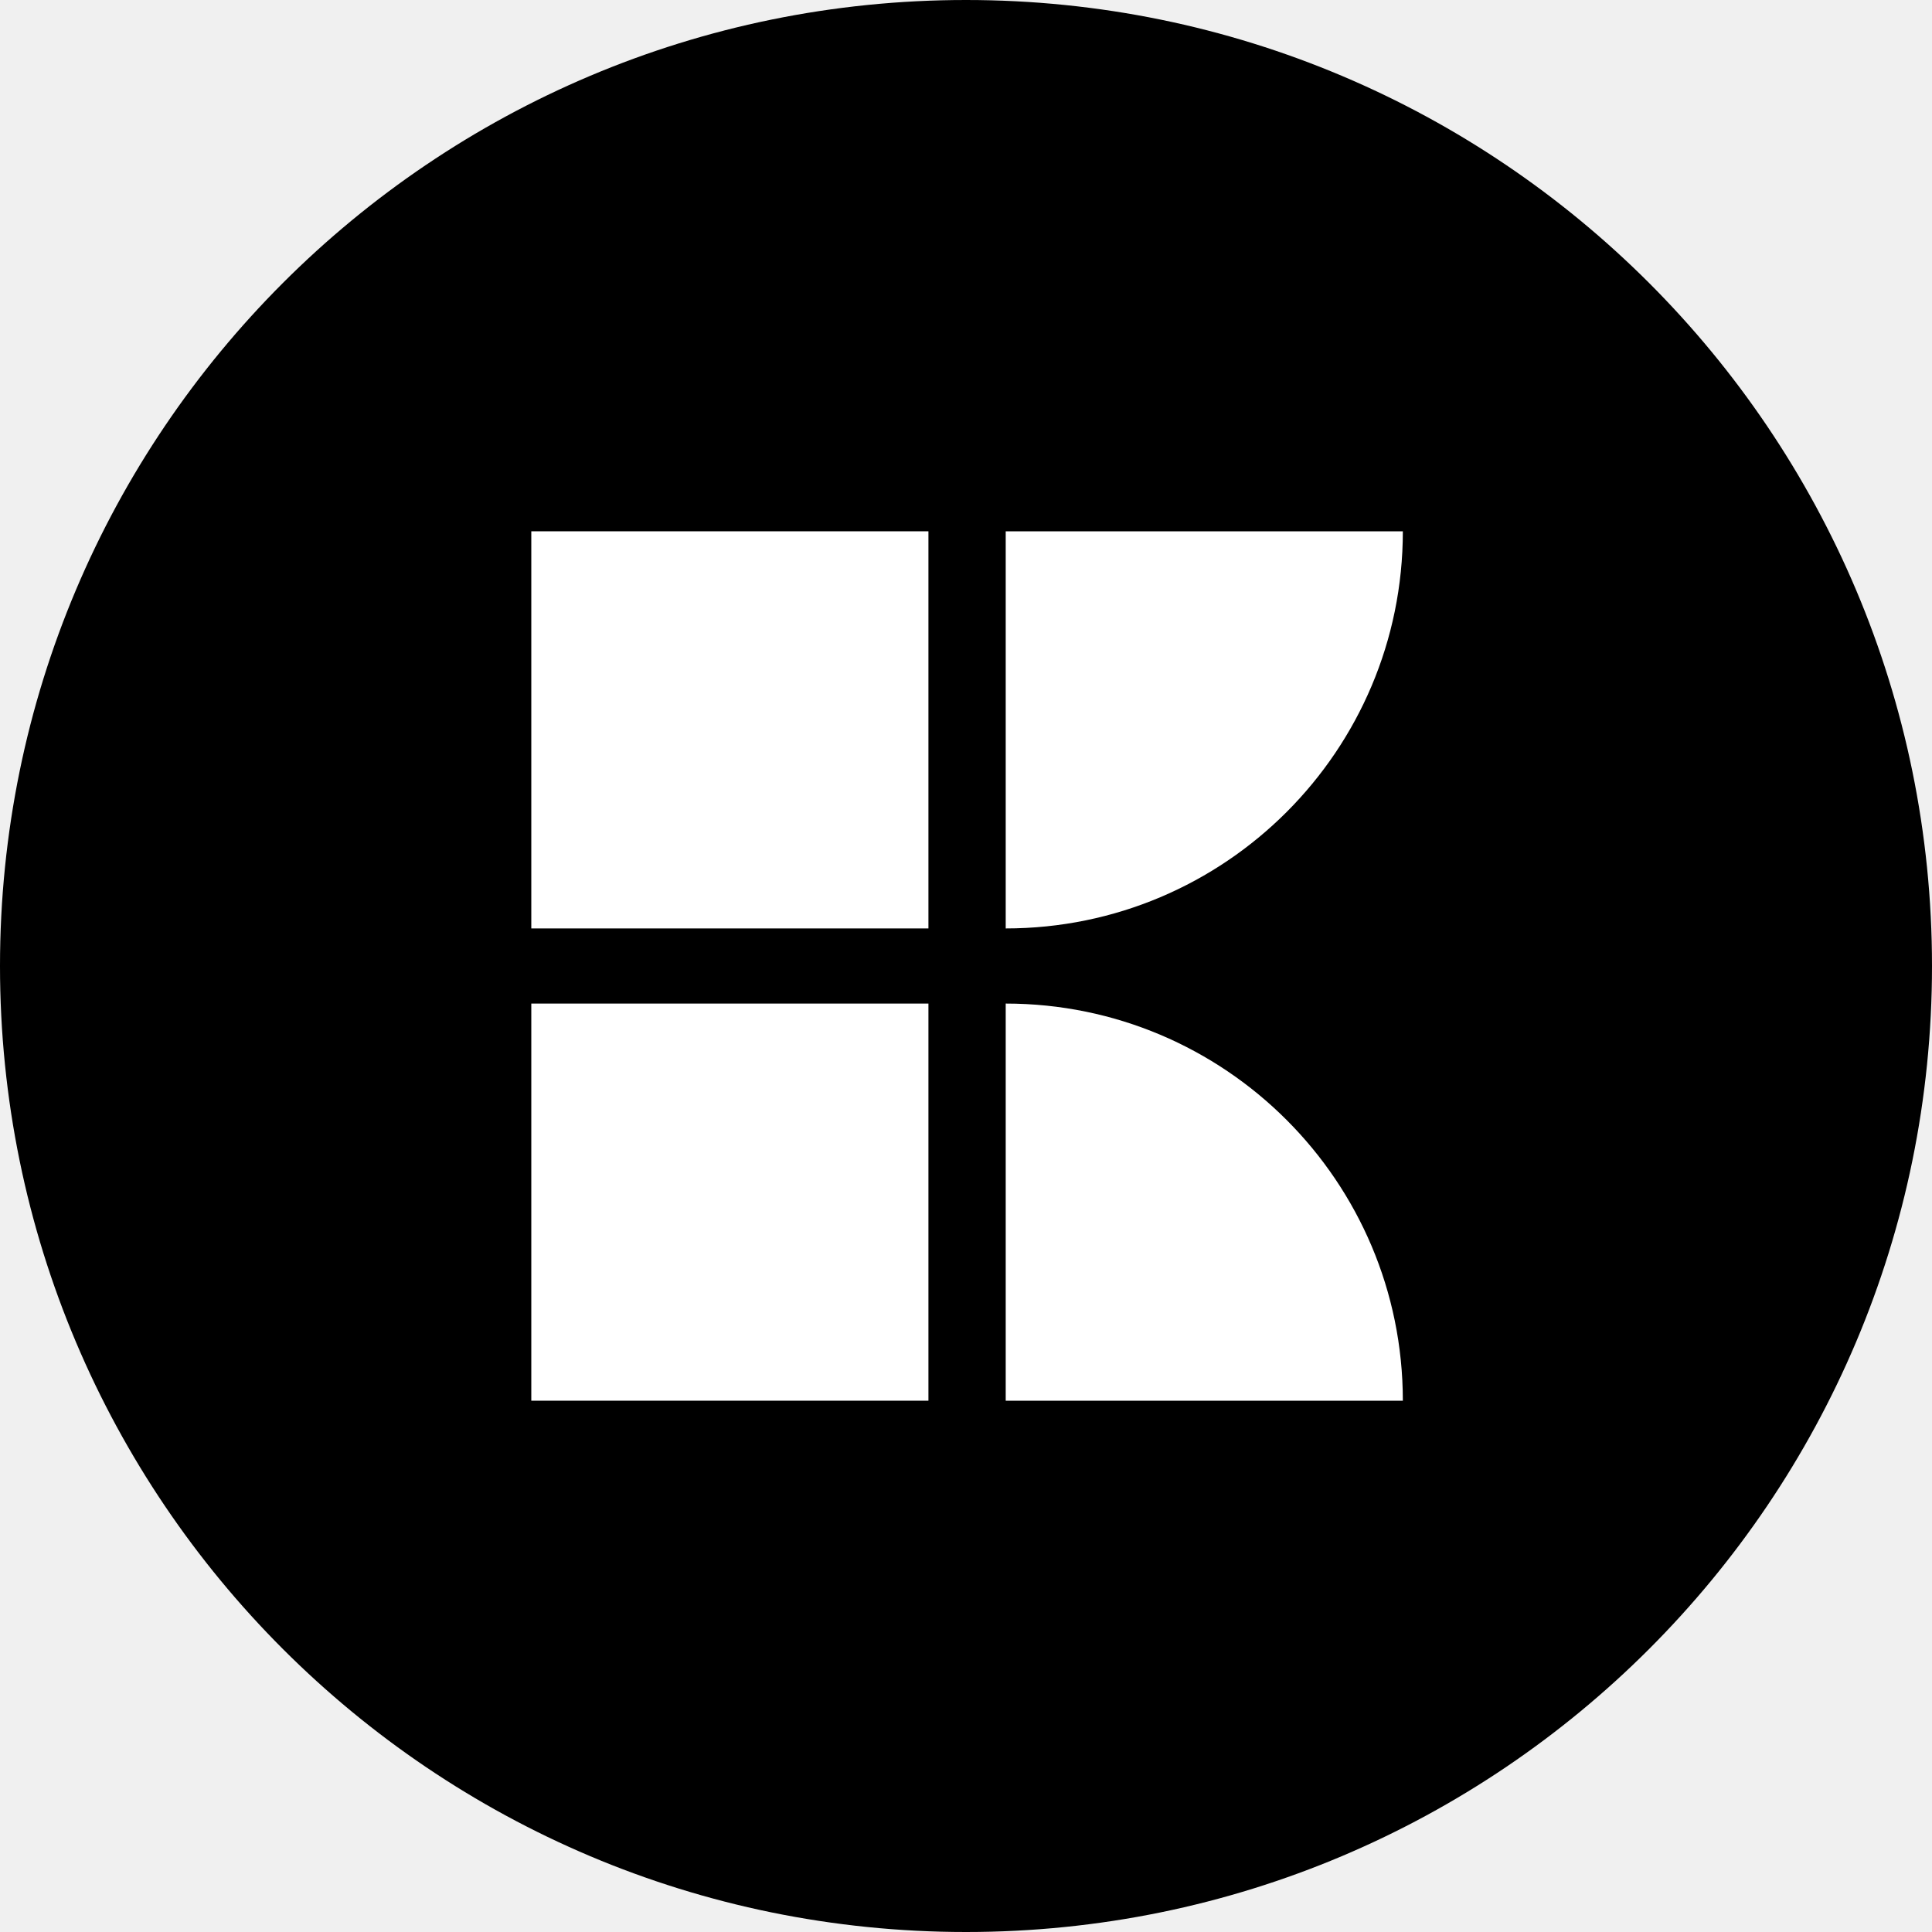
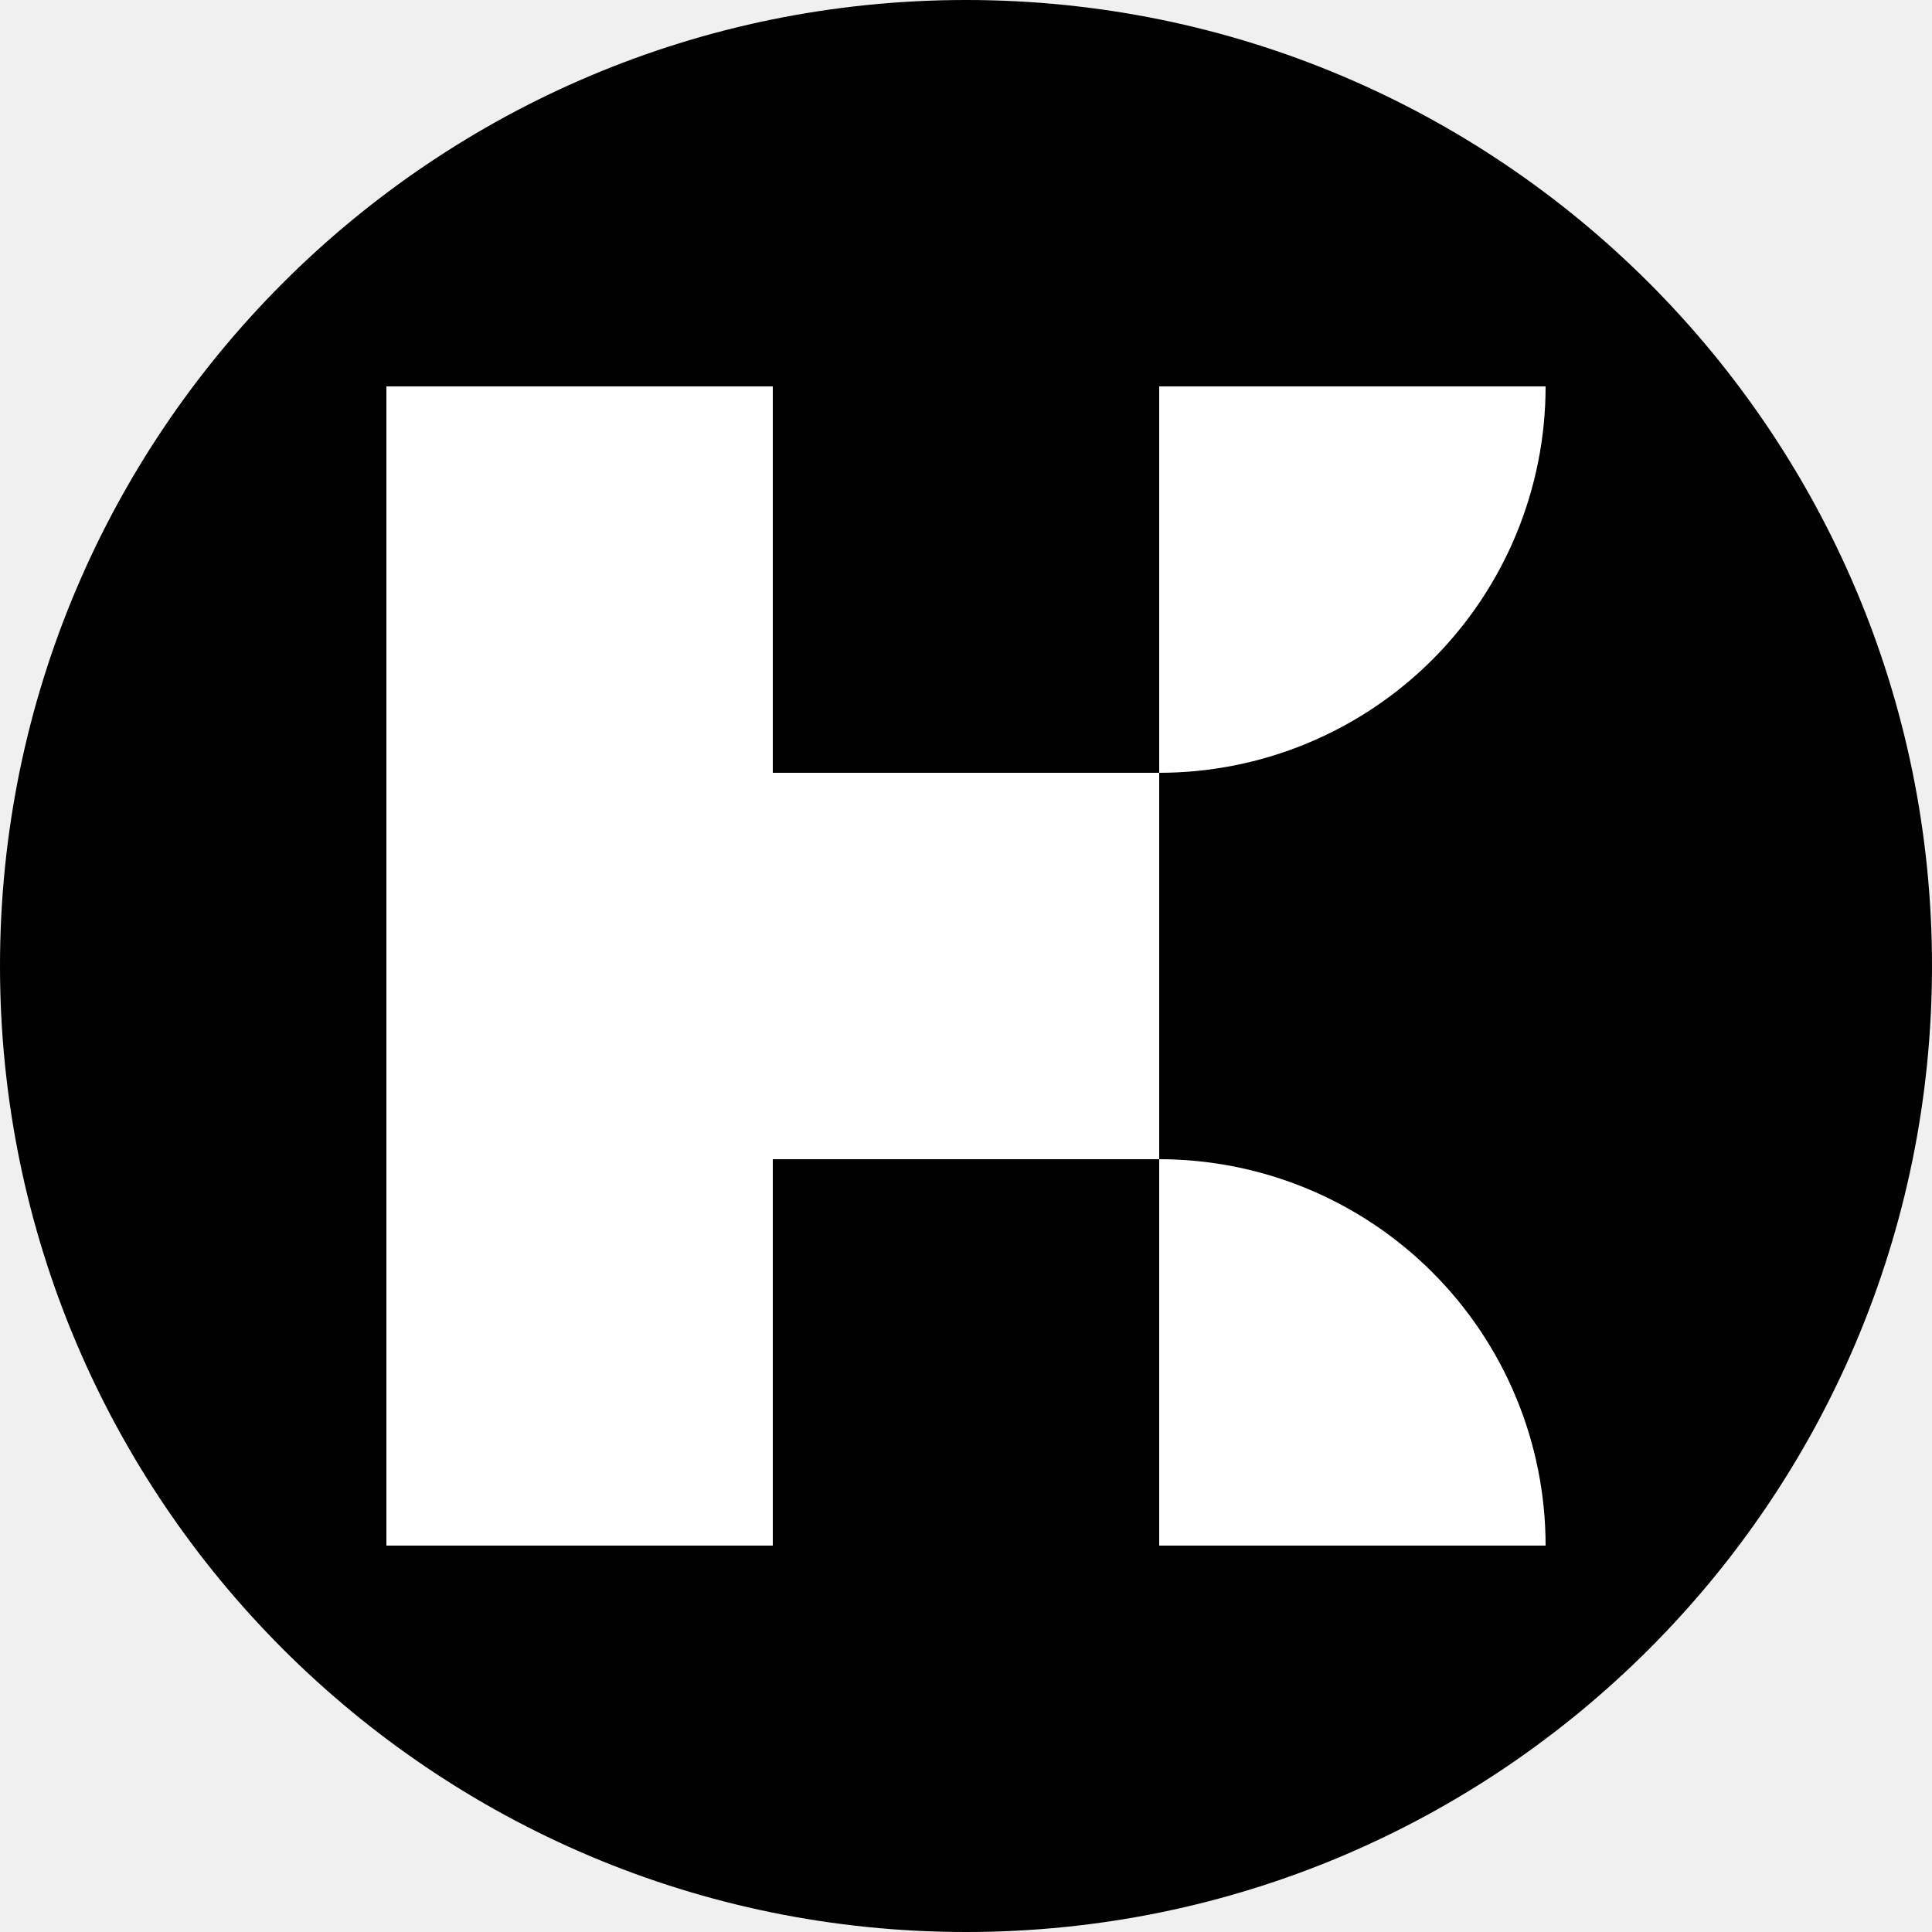
<svg xmlns="http://www.w3.org/2000/svg" width="200" height="200" viewBox="0 0 200 200" fill="none">
  <circle cx="100" cy="100" r="100" fill="black" />
-   <rect x="55" y="55" width="41.111" height="41.111" fill="white" />
-   <rect x="55" y="103.889" width="41.111" height="41.111" fill="white" />
-   <path d="M104.111 55H145.222C145.222 77.705 126.816 96.111 104.111 96.111V55Z" fill="white" />
-   <path d="M104.111 103.889C126.816 103.889 145.222 122.295 145.222 145H104.111V103.889Z" fill="white" />
+   <path d="M80 80L40 80L40 40L80 40L80 80Z" fill="white" />
+   <path d="M80 160H40L40 120H80L80 160Z" fill="white" />
+   <path d="M120 120H80L80 80H120V120Z" fill="white" />
+   <path d="M80 120H40L40 80L80 80L80 120Z" fill="white" />
+   <path d="M120 80C125.253 80 130.454 78.965 135.307 76.955C140.16 74.945 144.57 71.999 148.284 68.284C151.999 64.57 154.945 60.16 156.955 55.307C158.965 50.454 160 45.253 160 40H120V80Z" fill="white" />
+   <path d="M160 160C160 154.747 158.965 149.546 156.955 144.693C154.945 139.84 151.999 135.43 148.284 131.716C144.57 128.001 140.16 125.055 135.307 123.045C130.454 121.035 125.253 120 120 120V160H160Z" fill="white" />
</svg>
